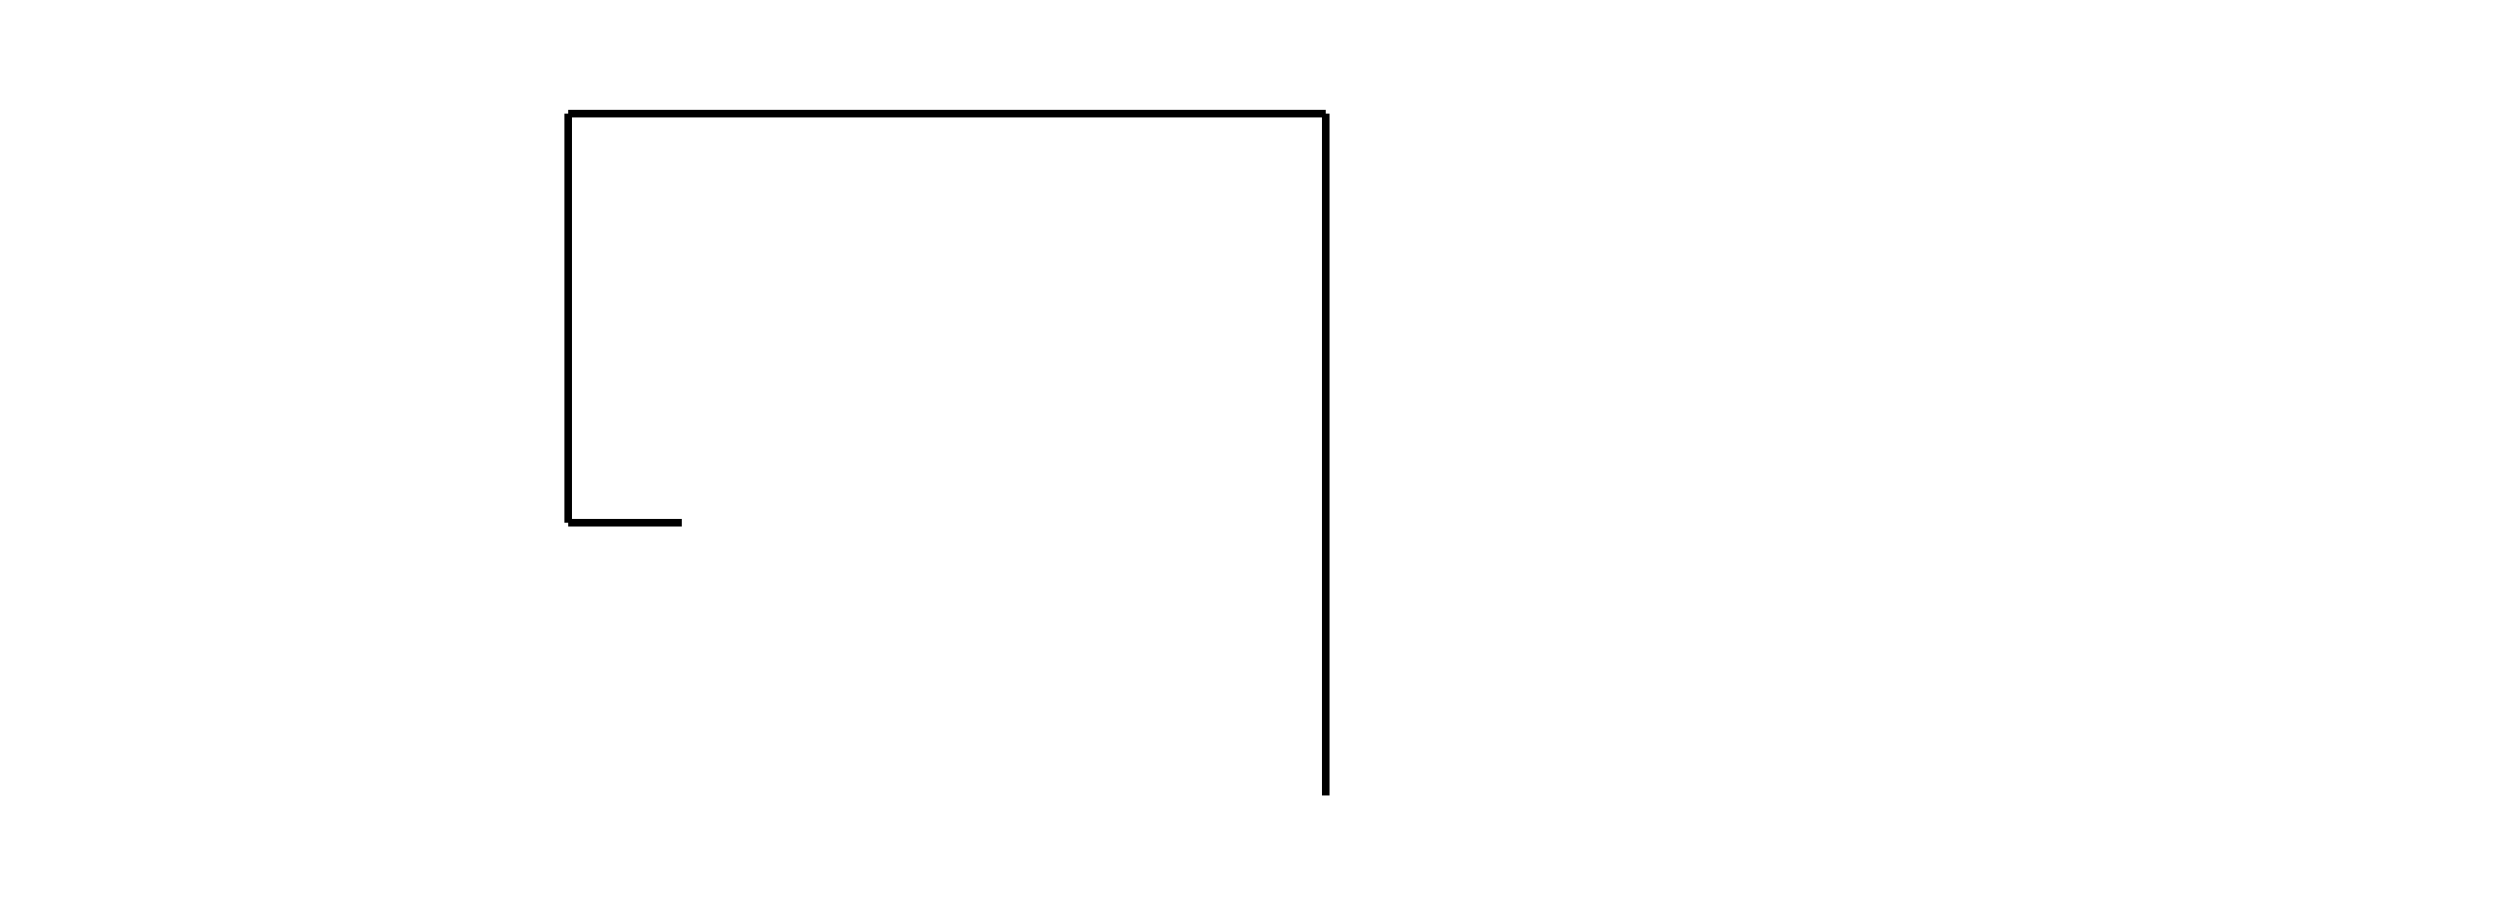
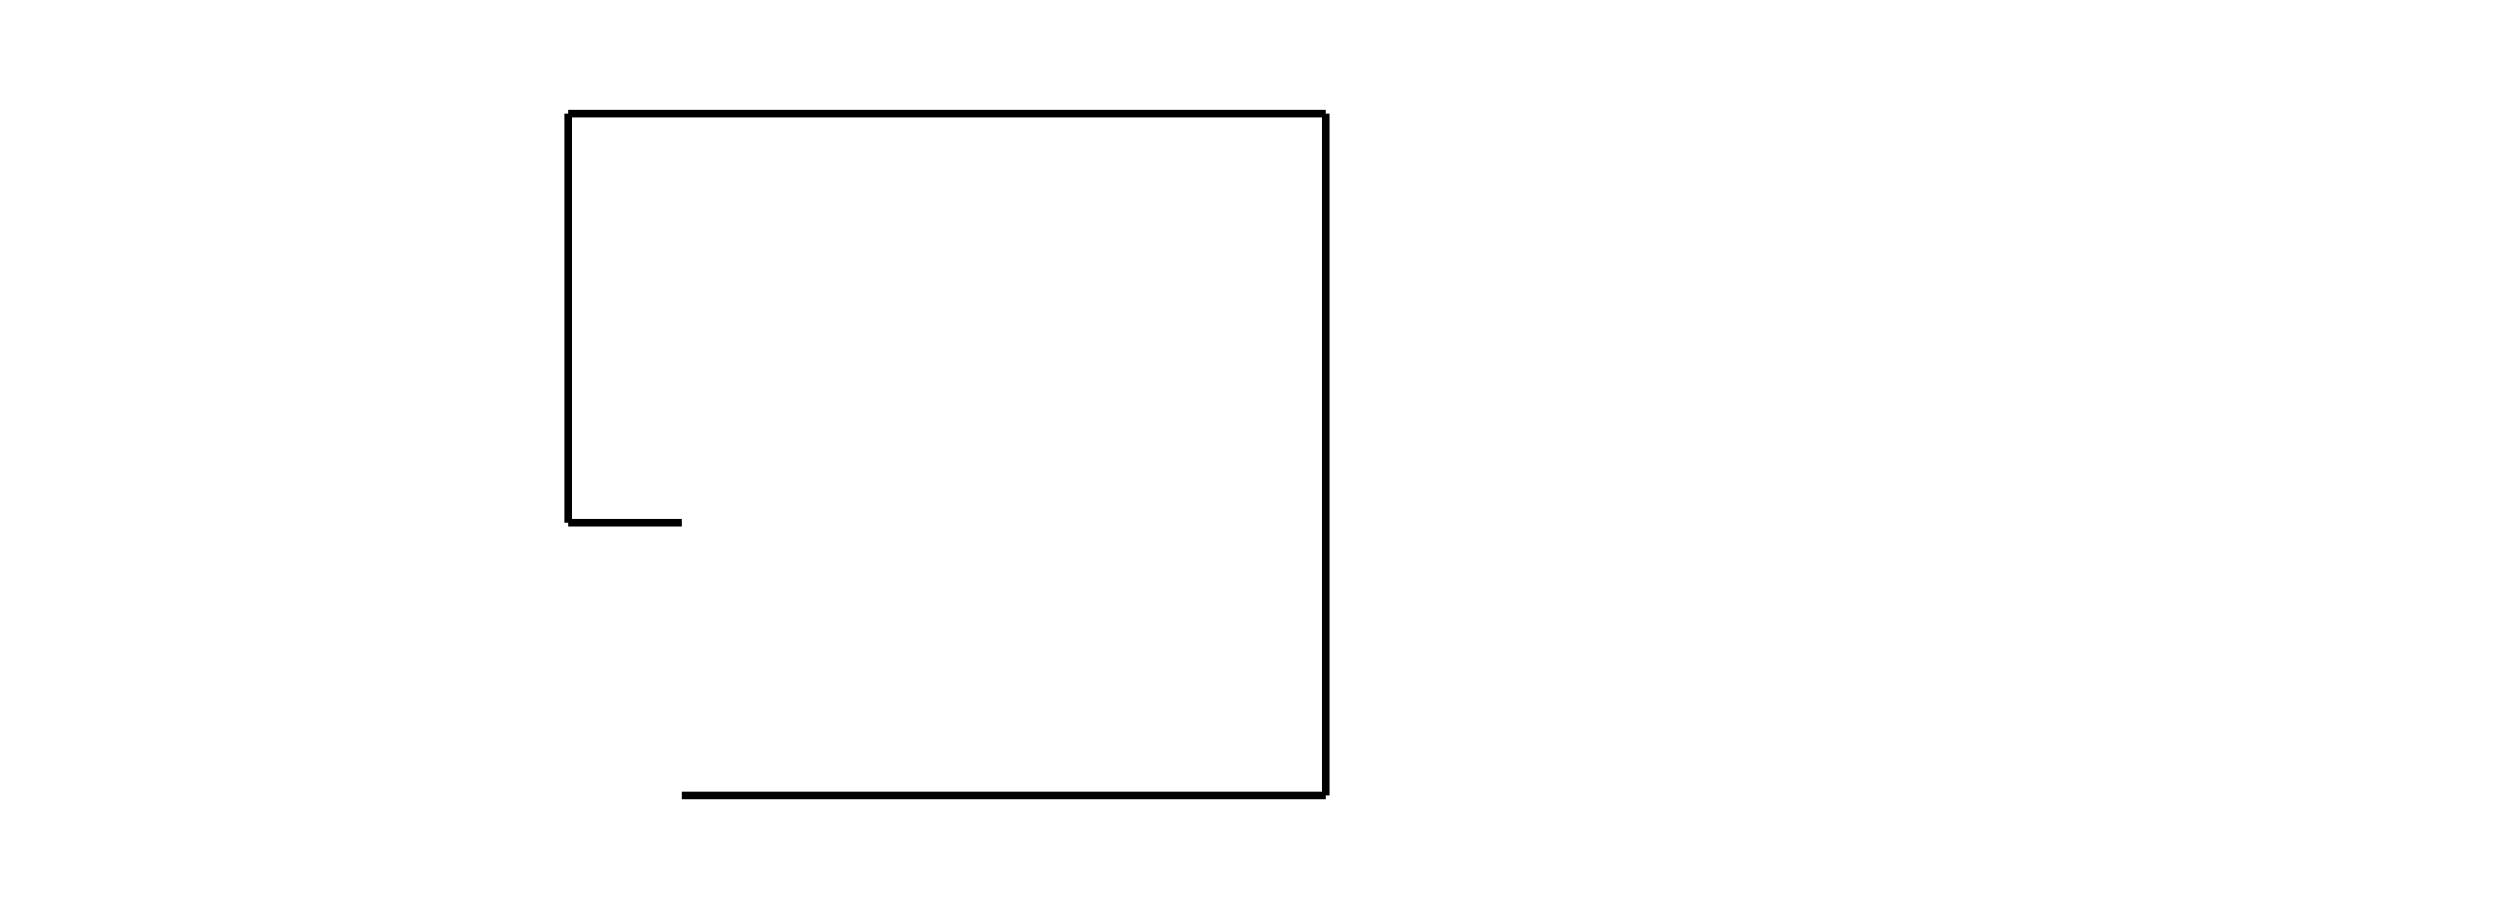
<svg xmlns="http://www.w3.org/2000/svg" version="1.1" height="480" width="1320">
  <style>
    .wall {
      stroke: black;
      stroke-width: 4;
      fill: none;
    }
  </style>
  <path class="wall" d="M 360 276 l -60 0" />
  <path class="wall" d="M 300 276 l 0 -216" />
  <path class="wall" d="M 300 60 l 400 0" />
  <path class="wall" d="M 700 60 l 0 360" />
+   <path class="wall" d="M 700 420 l -340 0" />
</svg>
